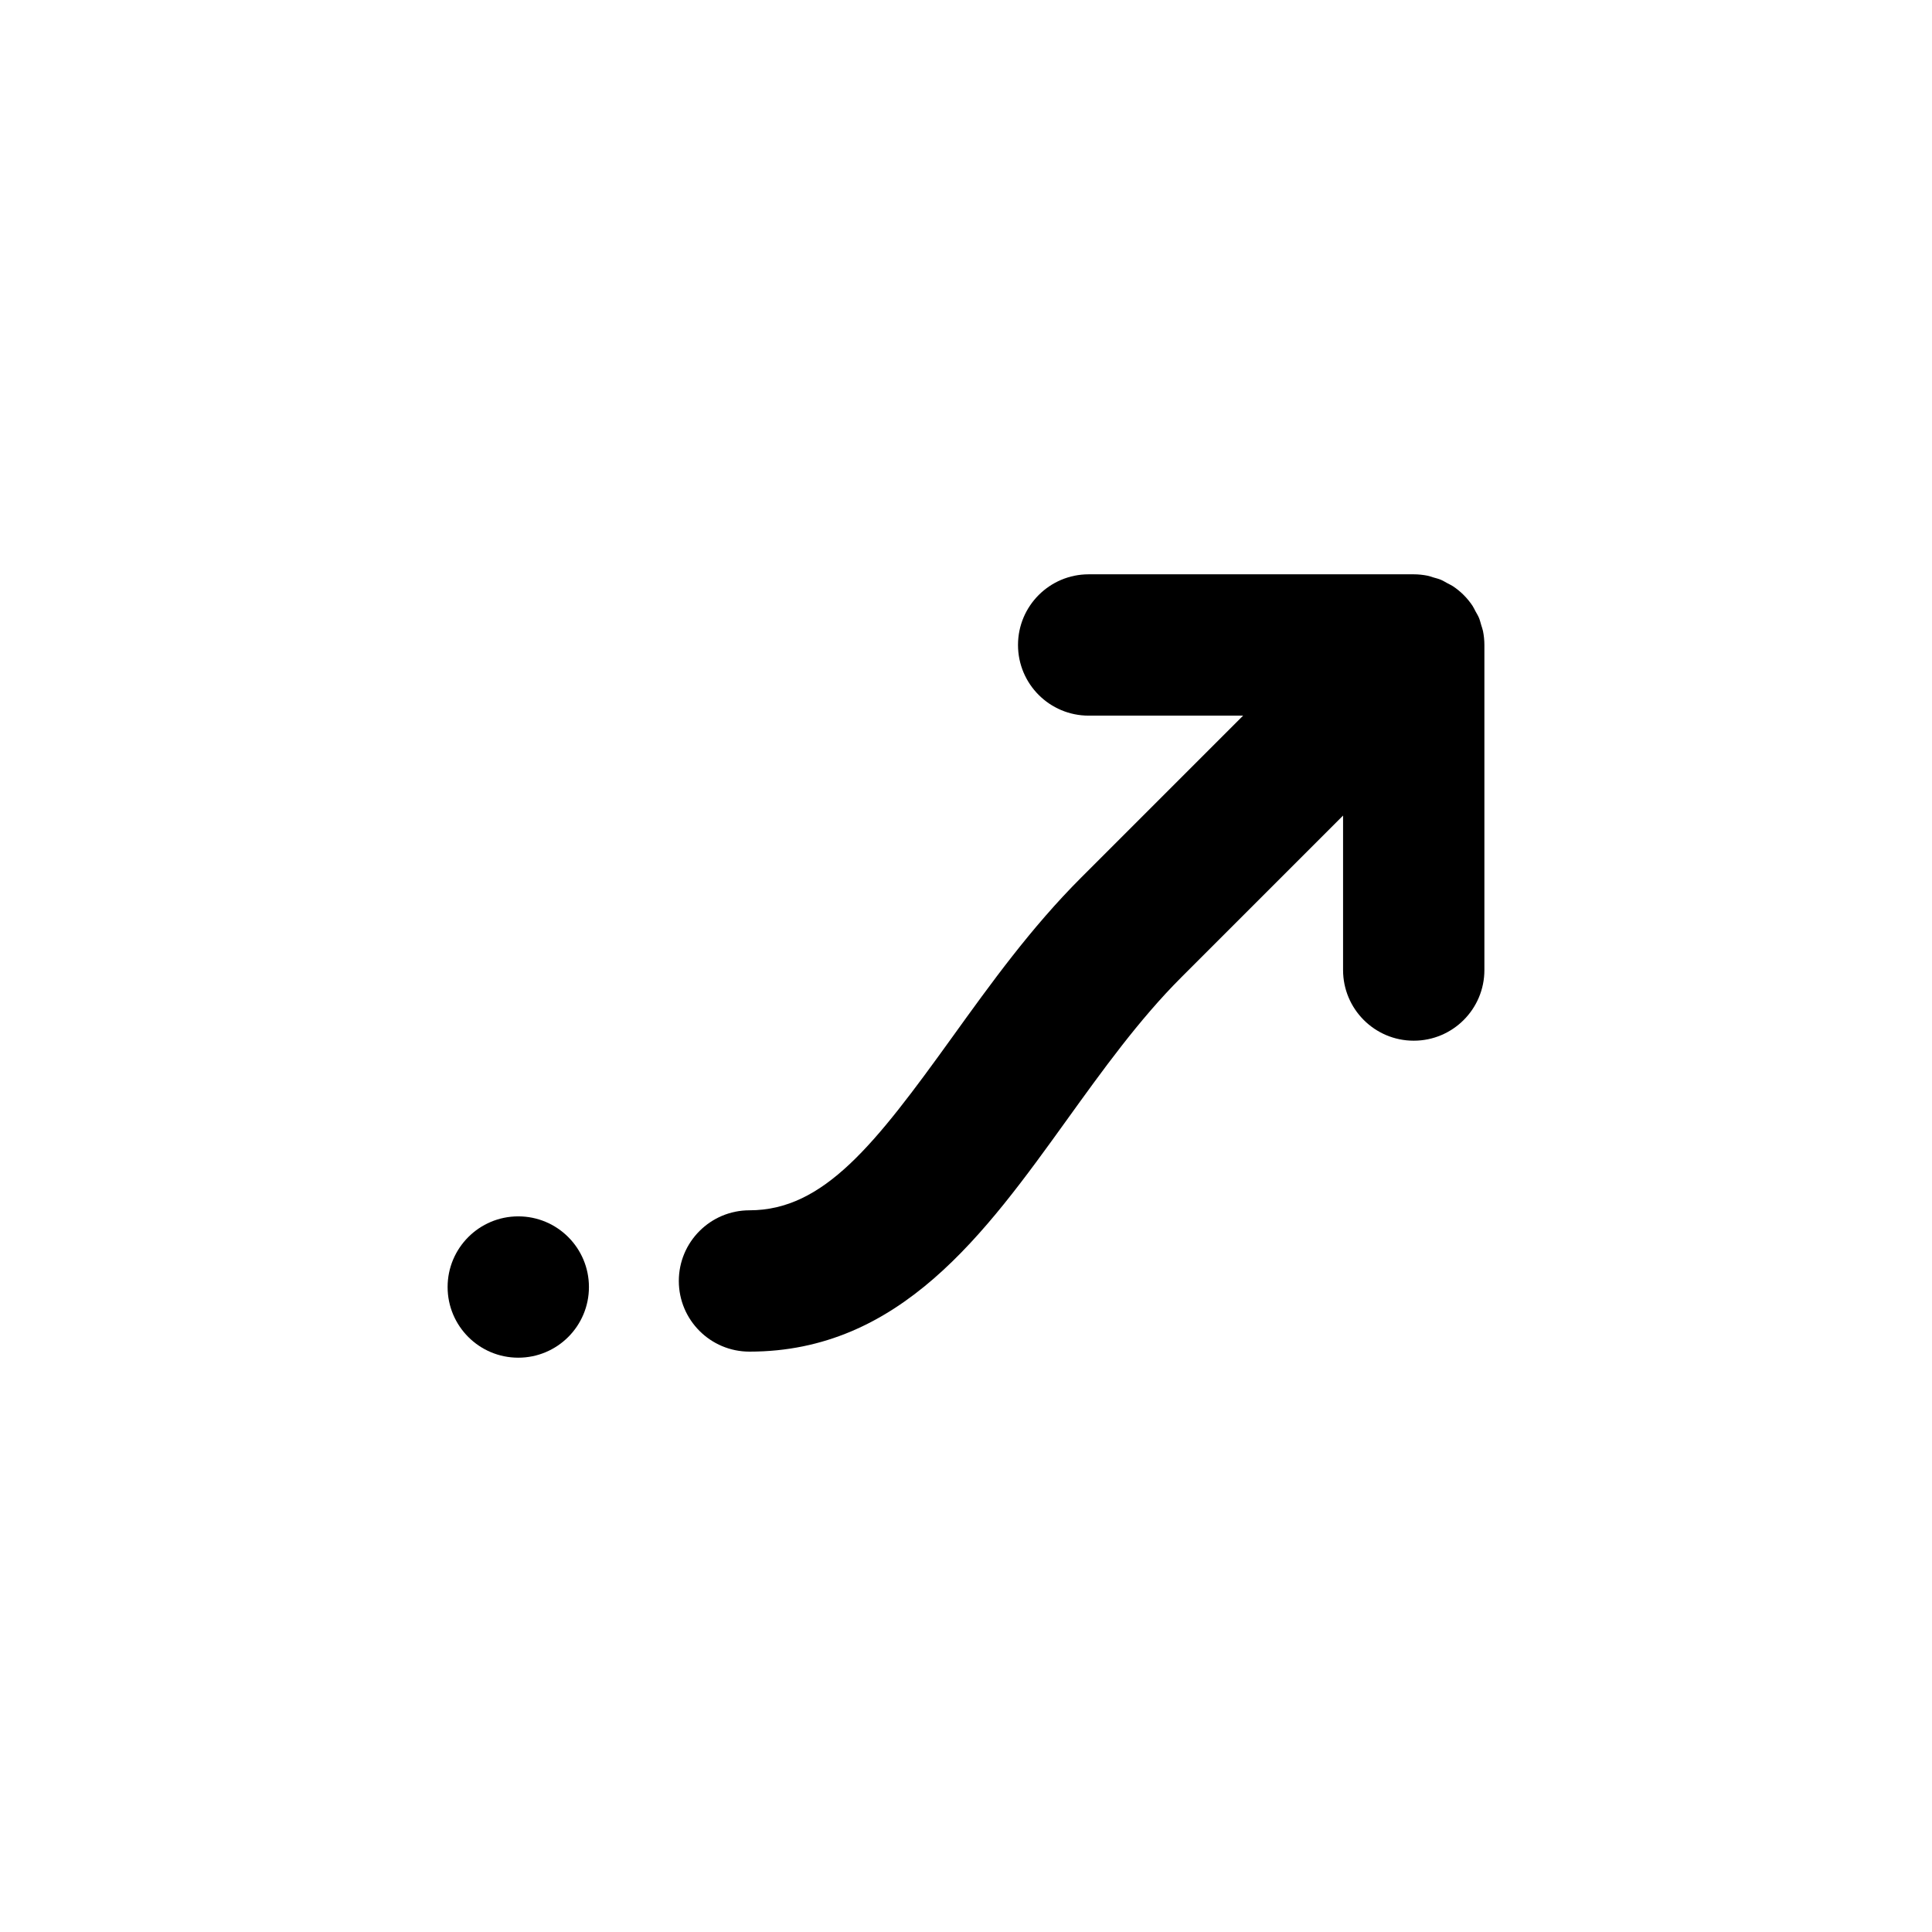
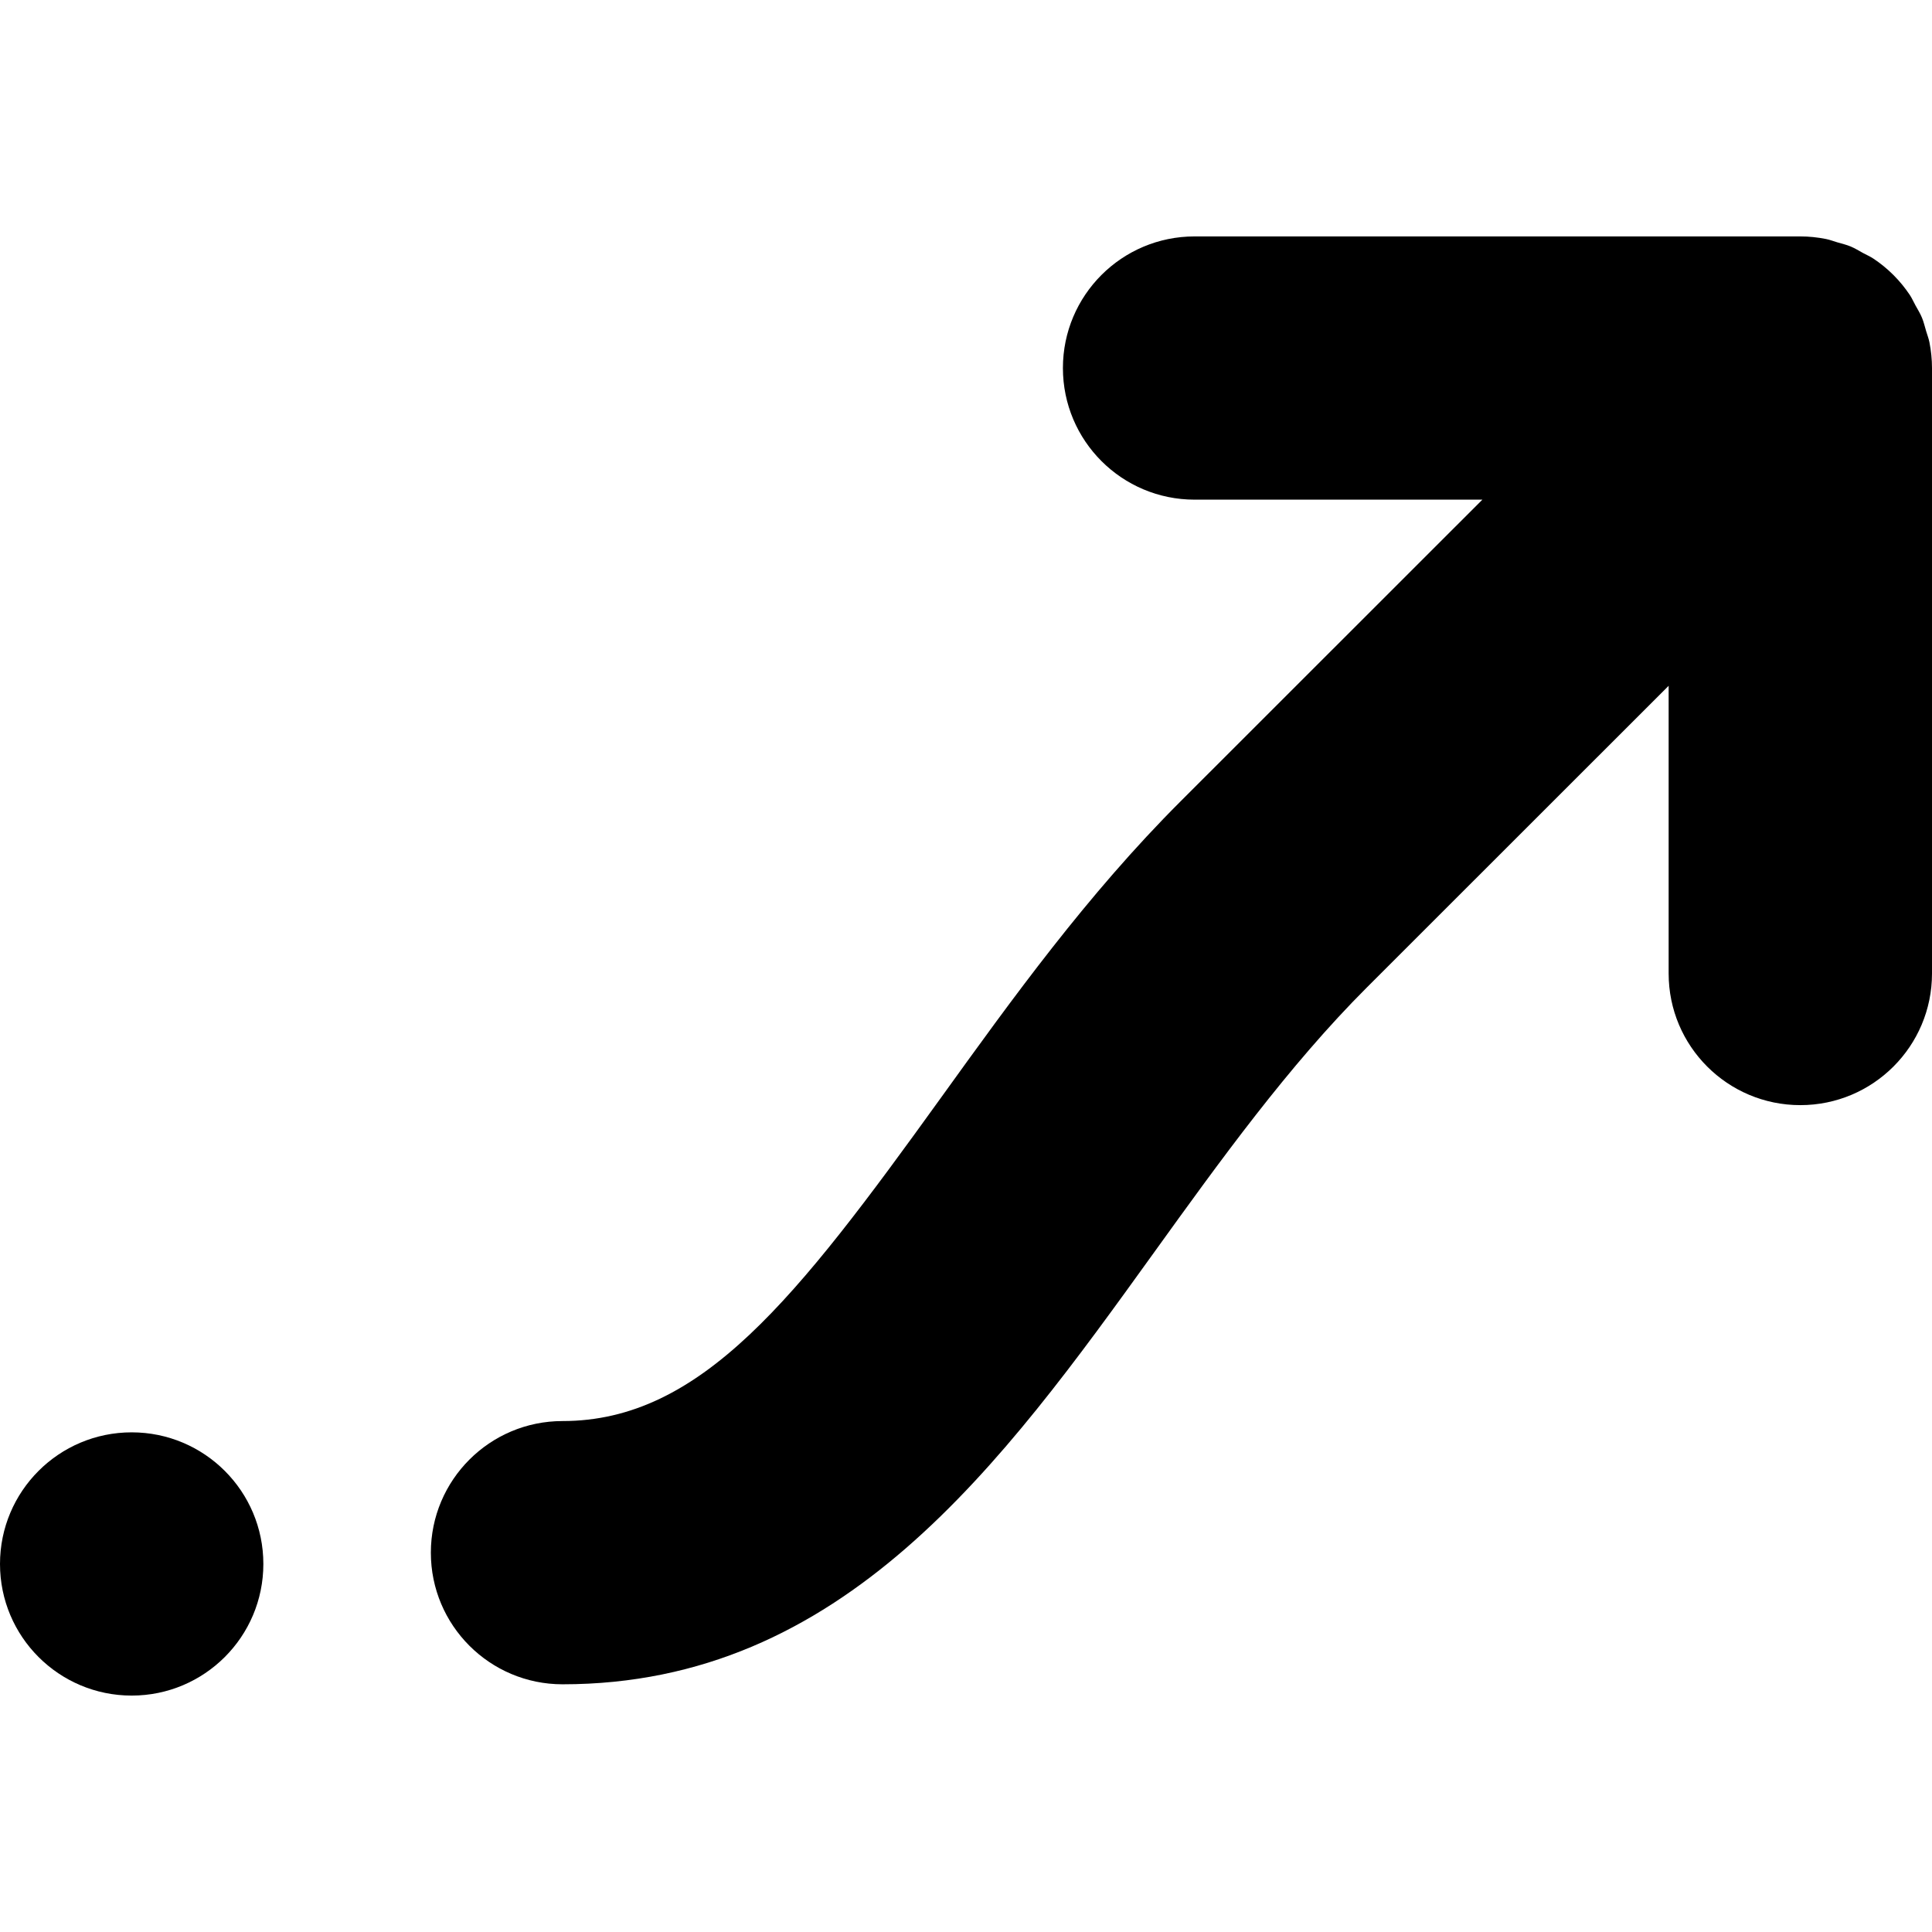
- <svg xmlns="http://www.w3.org/2000/svg" width="800" height="800" viewBox="0 0 800 800" fill="none">
-   <path d="M185.345 532.93C185.345 516.77 198.445 503.67 214.605 503.67C230.765 503.67 243.865 516.77 243.865 532.93C243.865 549.09 230.765 562.19 214.605 562.19C198.445 562.19 185.345 549.09 185.345 532.93Z" fill="black" />
-   <path d="M614.085 261.34C613.915 260.48 613.595 259.69 613.355 258.87C613.055 257.87 612.825 256.85 612.425 255.88C612.025 254.91 611.475 254.04 610.975 253.13C610.555 252.37 610.215 251.57 609.735 250.84C608.675 249.26 607.485 247.79 606.145 246.45C606.125 246.43 606.105 246.4 606.085 246.38C606.065 246.36 606.045 246.35 606.025 246.33C604.685 244.99 603.205 243.79 601.625 242.74C600.885 242.25 600.085 241.91 599.315 241.49C598.415 241 597.545 240.45 596.585 240.05C595.605 239.64 594.575 239.41 593.565 239.11C592.745 238.87 591.975 238.56 591.125 238.39C589.225 238.01 587.315 237.81 585.385 237.81H450.795C434.635 237.81 421.535 250.91 421.535 267.07C421.535 283.23 434.635 296.33 450.795 296.33H514.745L447.655 363.42C426.915 384.16 410.335 407.2 394.295 429.48C362.305 473.92 341.135 501.16 310.345 501.16C294.185 501.16 281.085 514.26 281.085 530.42C281.085 546.58 294.185 559.68 310.345 559.68C372.685 559.68 407.815 510.88 441.795 463.67C456.475 443.28 471.655 422.19 489.045 404.8L556.135 337.71V401.67C556.135 417.83 569.235 430.93 585.395 430.93C601.555 430.93 614.655 417.83 614.655 401.67V267.07C614.655 265.15 614.455 263.23 614.085 261.34Z" fill="black" />
+ <svg xmlns="http://www.w3.org/2000/svg" width="760" height="760" viewBox="0 0 760 760" fill="none">
+   <path d="M0 615.224C0 586.628 23.191 563.447 51.798 563.447C80.406 563.447 103.597 586.628 103.597 615.224C103.597 643.819 80.406 667 51.798 667C23.191 667 0 643.819 0 615.224Z" fill="black" />
+   <path d="M758.991 134.637C758.69 133.115 758.123 131.717 757.699 130.266C757.167 128.497 756.76 126.692 756.052 124.975C755.344 123.259 754.37 121.719 753.485 120.109C752.742 118.764 752.14 117.349 751.29 116.057C749.414 113.261 747.307 110.66 744.935 108.289C744.899 108.253 744.864 108.2 744.829 108.165C744.793 108.129 744.758 108.112 744.722 108.076C742.35 105.705 739.73 103.582 736.933 101.724C735.623 100.857 734.207 100.255 732.844 99.512C731.251 98.645 729.71 97.671 728.011 96.964C726.276 96.238 724.453 95.831 722.665 95.3C721.213 94.876 719.85 94.327 718.345 94.026C714.982 93.354 711.6 93 708.184 93H469.922C441.314 93 418.123 116.181 418.123 144.776C418.123 173.372 441.314 196.553 469.922 196.553H583.131L464.363 315.271C427.647 351.971 398.296 392.741 369.901 432.166C313.269 510.804 275.793 559.006 221.286 559.006C192.678 559.006 169.487 582.186 169.487 610.782C169.487 639.378 192.678 662.558 221.286 662.558C331.645 662.558 393.835 576.205 453.989 492.666C479.977 456.585 506.85 419.266 537.635 388.494L656.403 269.776V382.955C656.403 411.551 679.594 434.732 708.202 434.732C736.809 434.732 760 411.551 760 382.955V144.776C760 141.379 759.646 137.981 758.991 134.637Z" fill="black" />
</svg>
